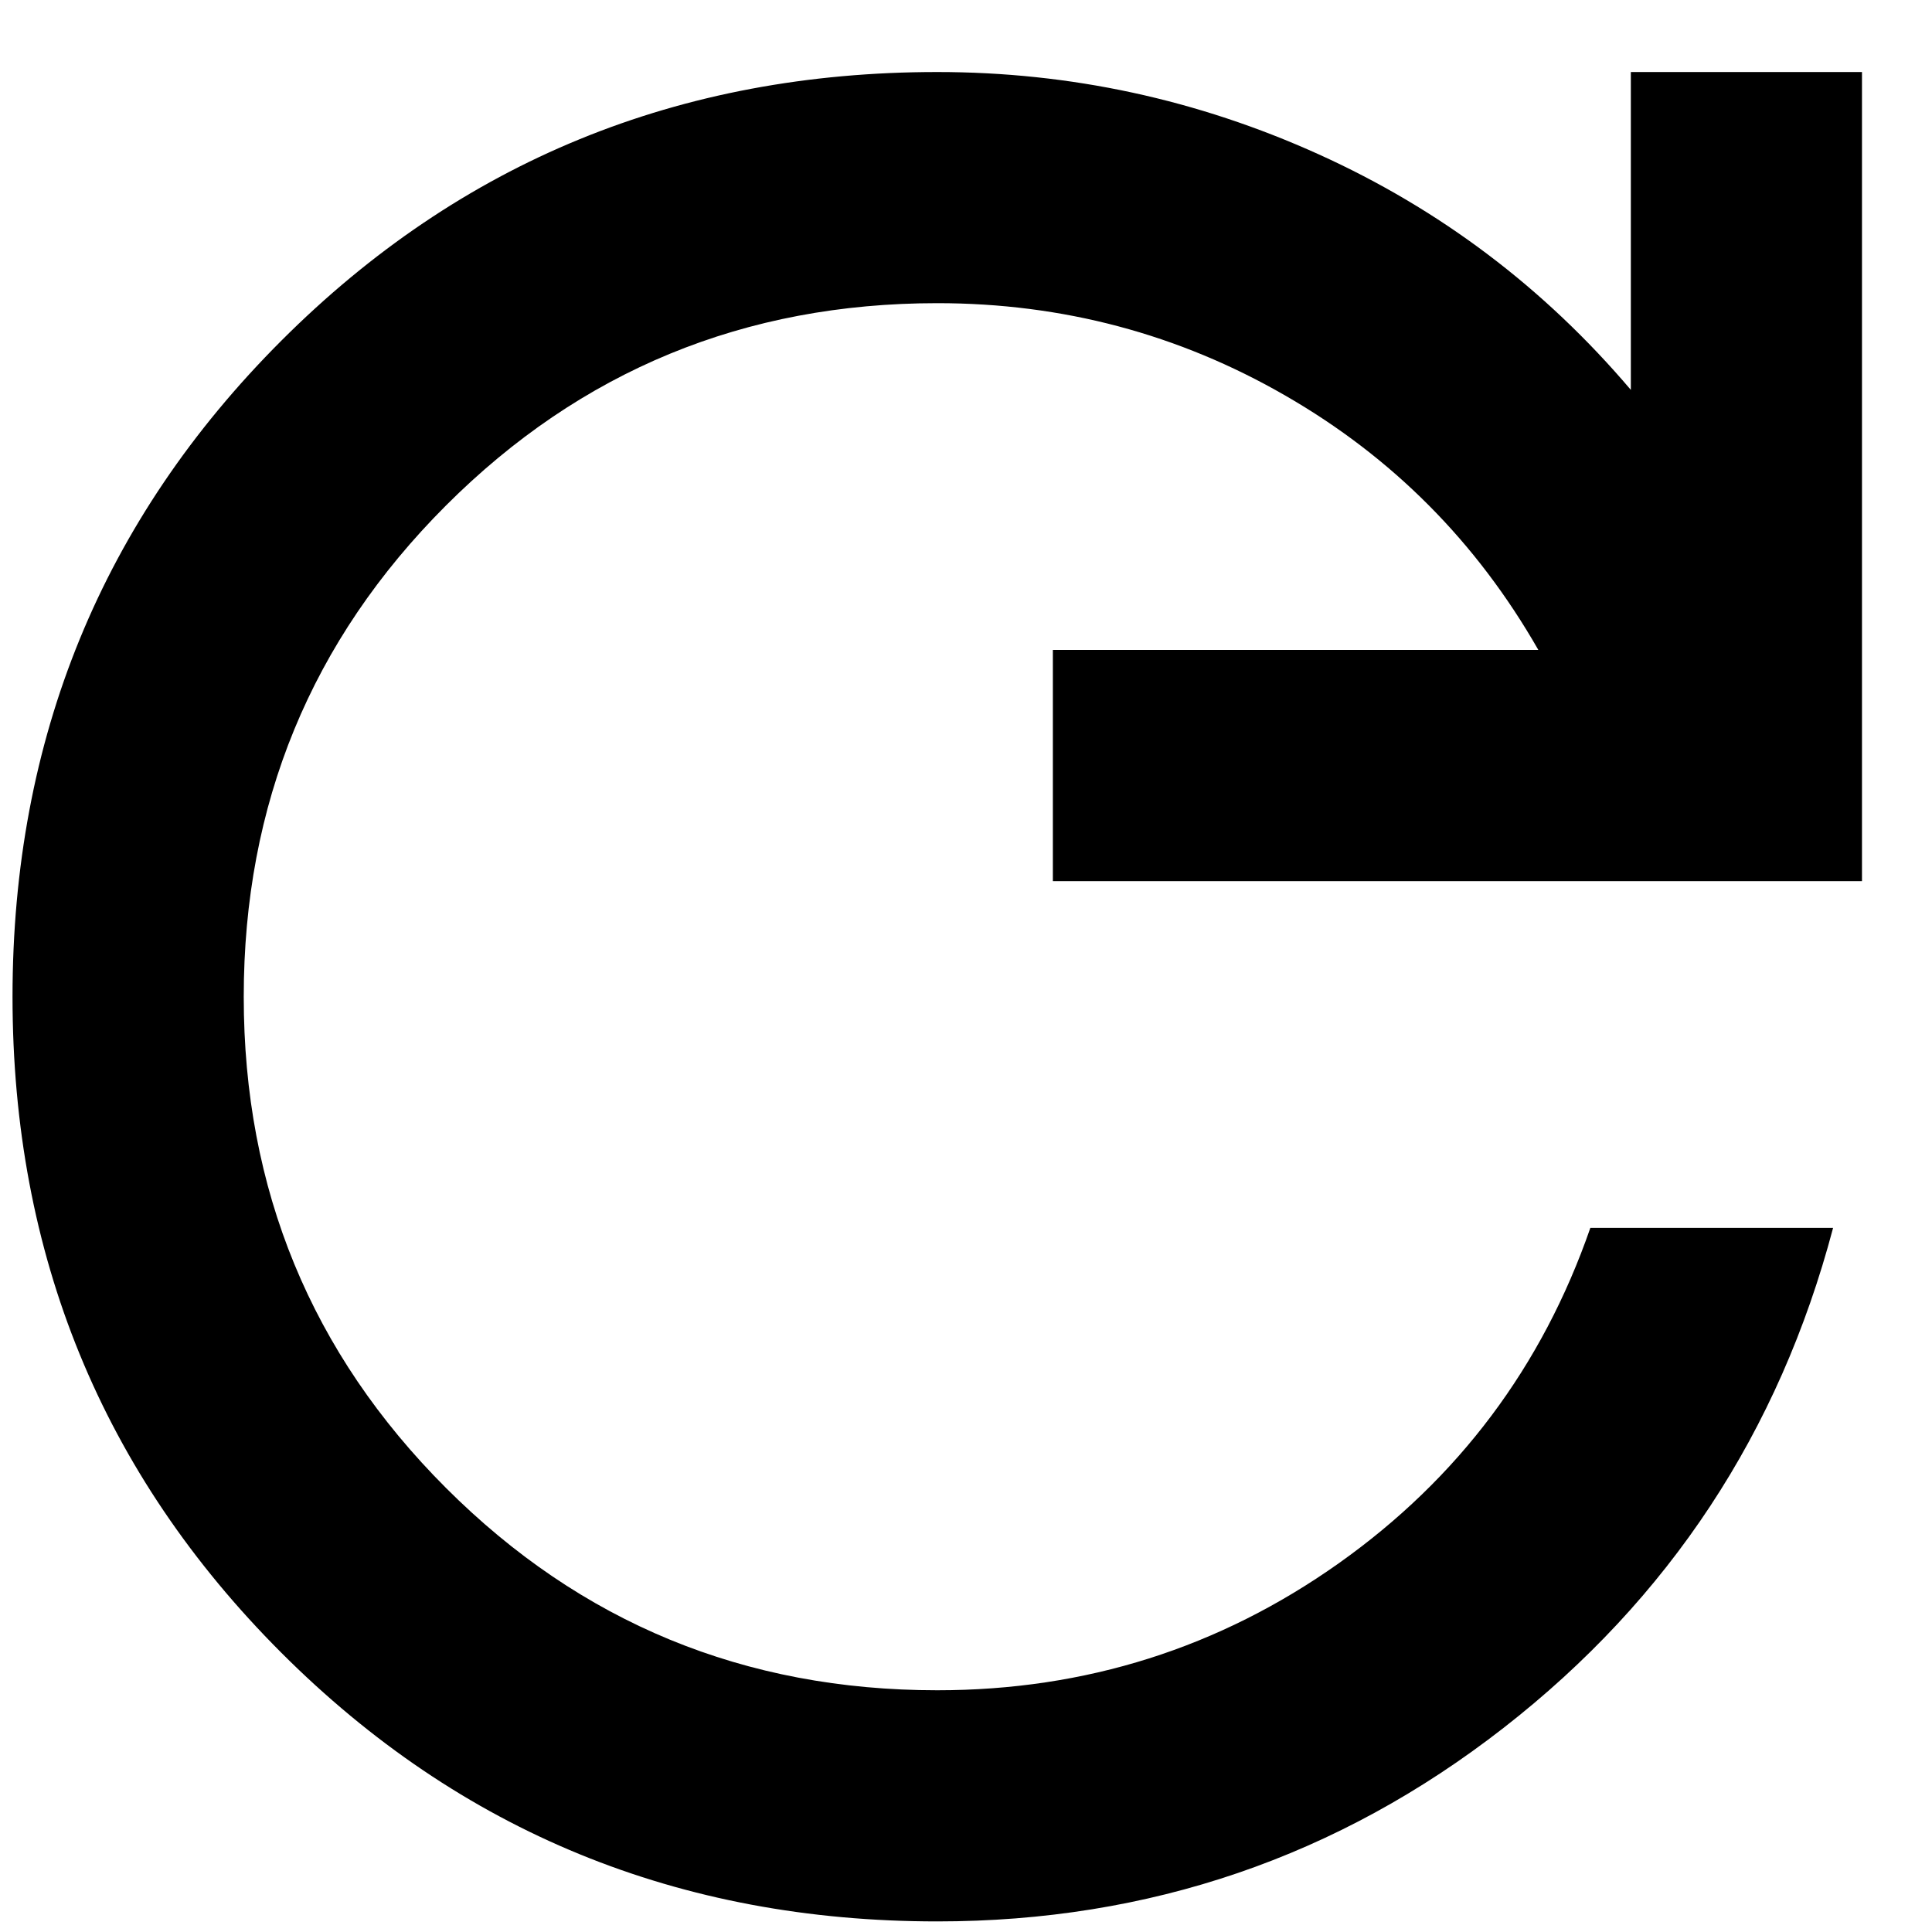
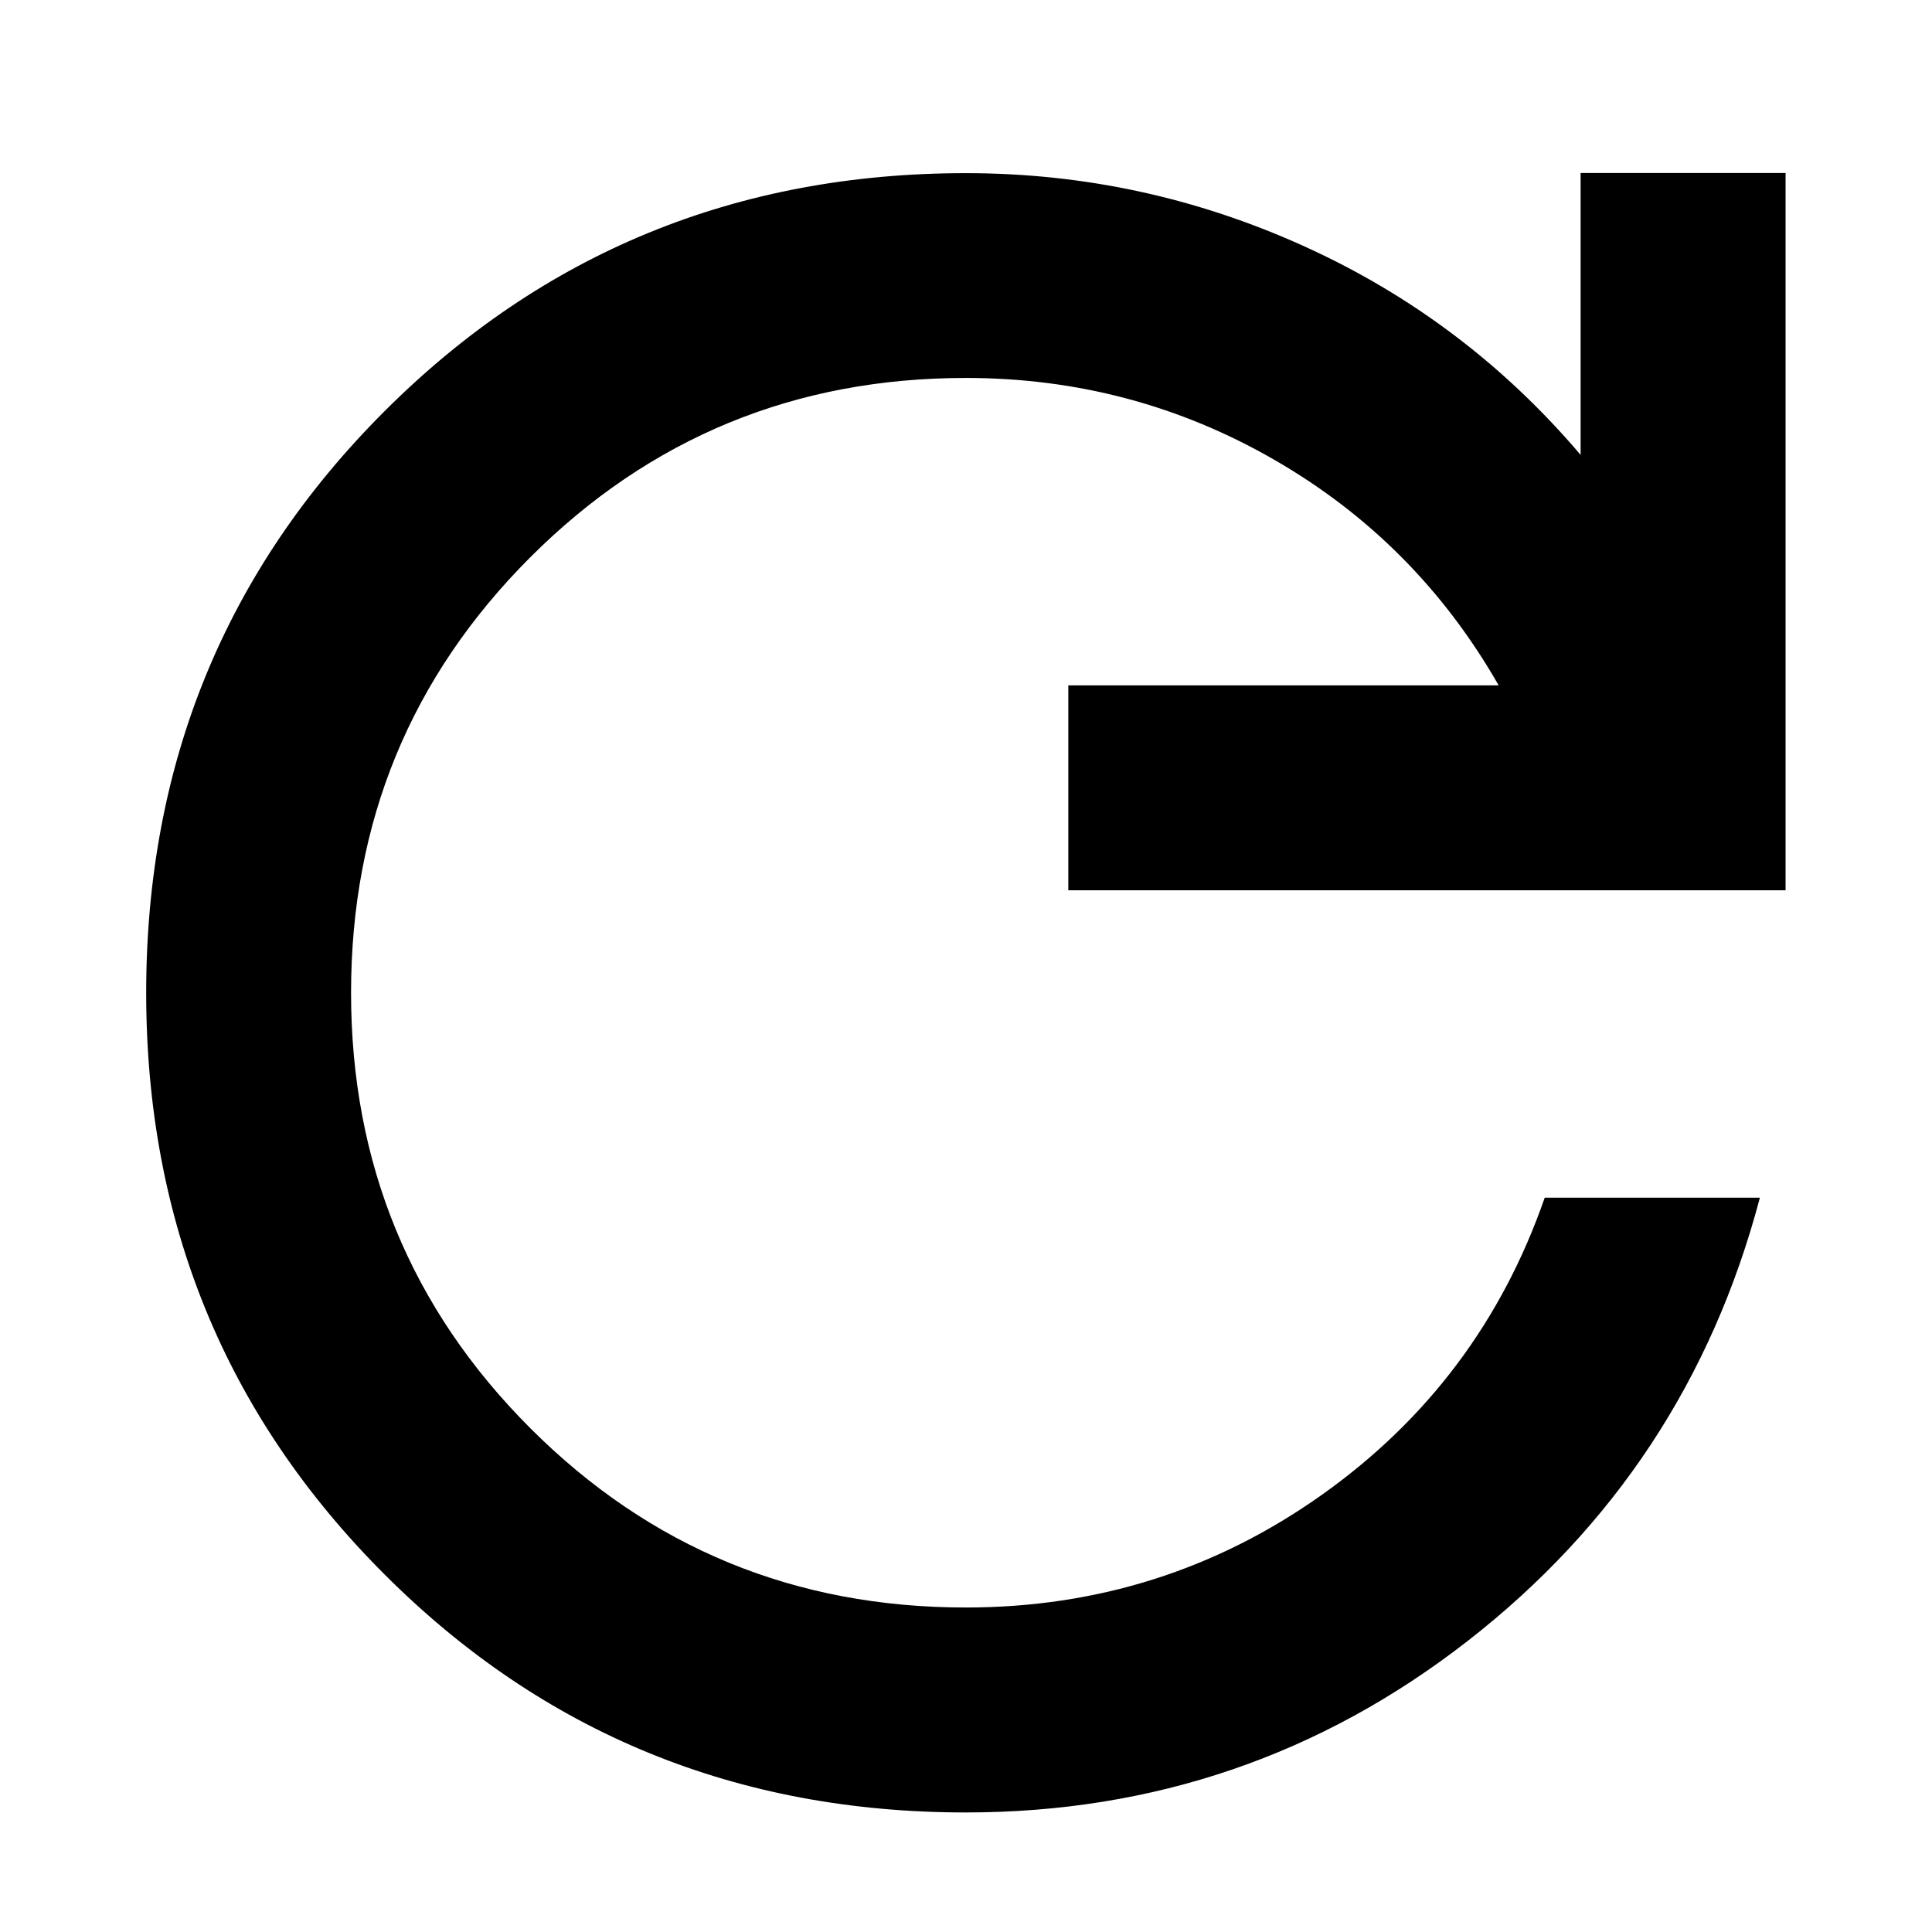
- <svg xmlns="http://www.w3.org/2000/svg" width="25" height="25" viewBox="0 0 25 25" fill="none">
-   <path d="M12.128 24.863C8.788 24.863 5.958 23.704 3.64 21.386C1.322 19.067 0.162 16.238 0.162 12.898C0.162 9.557 1.322 6.728 3.64 4.409C5.958 2.091 8.788 0.932 12.128 0.932C13.848 0.932 15.494 1.287 17.064 1.997C18.635 2.708 19.981 3.724 21.103 5.045V0.932H24.094V11.402H13.624V8.41H19.906C19.108 7.014 18.018 5.917 16.634 5.12C15.251 4.322 13.749 3.923 12.128 3.923C9.635 3.923 7.516 4.796 5.771 6.541C4.026 8.286 3.154 10.405 3.154 12.898C3.154 15.39 4.026 17.509 5.771 19.254C7.516 20.999 9.635 21.872 12.128 21.872C14.048 21.872 15.78 21.323 17.326 20.227C18.872 19.13 19.956 17.684 20.579 15.889H23.72C23.022 18.531 21.601 20.688 19.457 22.358C17.314 24.028 14.87 24.863 12.128 24.863Z" fill="#000" />
+ <svg xmlns="http://www.w3.org/2000/svg" width="24" height="24" viewBox="0 0 24 24" fill="none" version="1.1" id="svg1">
+   <defs id="defs1" />
+   <path d="m 11.998,22.515 c -2.843,0 -5.251,-0.986 -7.223,-2.959 -1.973,-1.973 -2.959,-4.381 -2.959,-7.223 0,-2.843 0.986,-5.251 2.959,-7.223 1.973,-1.973 4.381,-2.959 7.223,-2.959 1.464,0 2.864,0.302 4.2,0.907 1.336,0.605 2.482,1.469 3.437,2.593 V 2.149 H 22.181 V 11.059 H 13.271 V 8.514 H 18.617 C 17.938,7.326 17.01,6.392 15.832,5.713 14.655,5.034 13.377,4.695 11.998,4.695 c -2.121,0 -3.925,0.743 -5.41,2.227 -1.485,1.485 -2.227,3.288 -2.227,5.41 0,2.121 0.743,3.925 2.227,5.41 1.485,1.485 3.288,2.227 5.41,2.227 1.633,0 3.108,-0.467 4.423,-1.4 1.315,-0.933 2.238,-2.164 2.768,-3.691 h 2.673 c -0.594,2.249 -1.803,4.084 -3.628,5.505 -1.824,1.421 -3.903,2.132 -6.237,2.132 z" fill="currentColor" id="path1" style="stroke-width:0.851" />
</svg>
